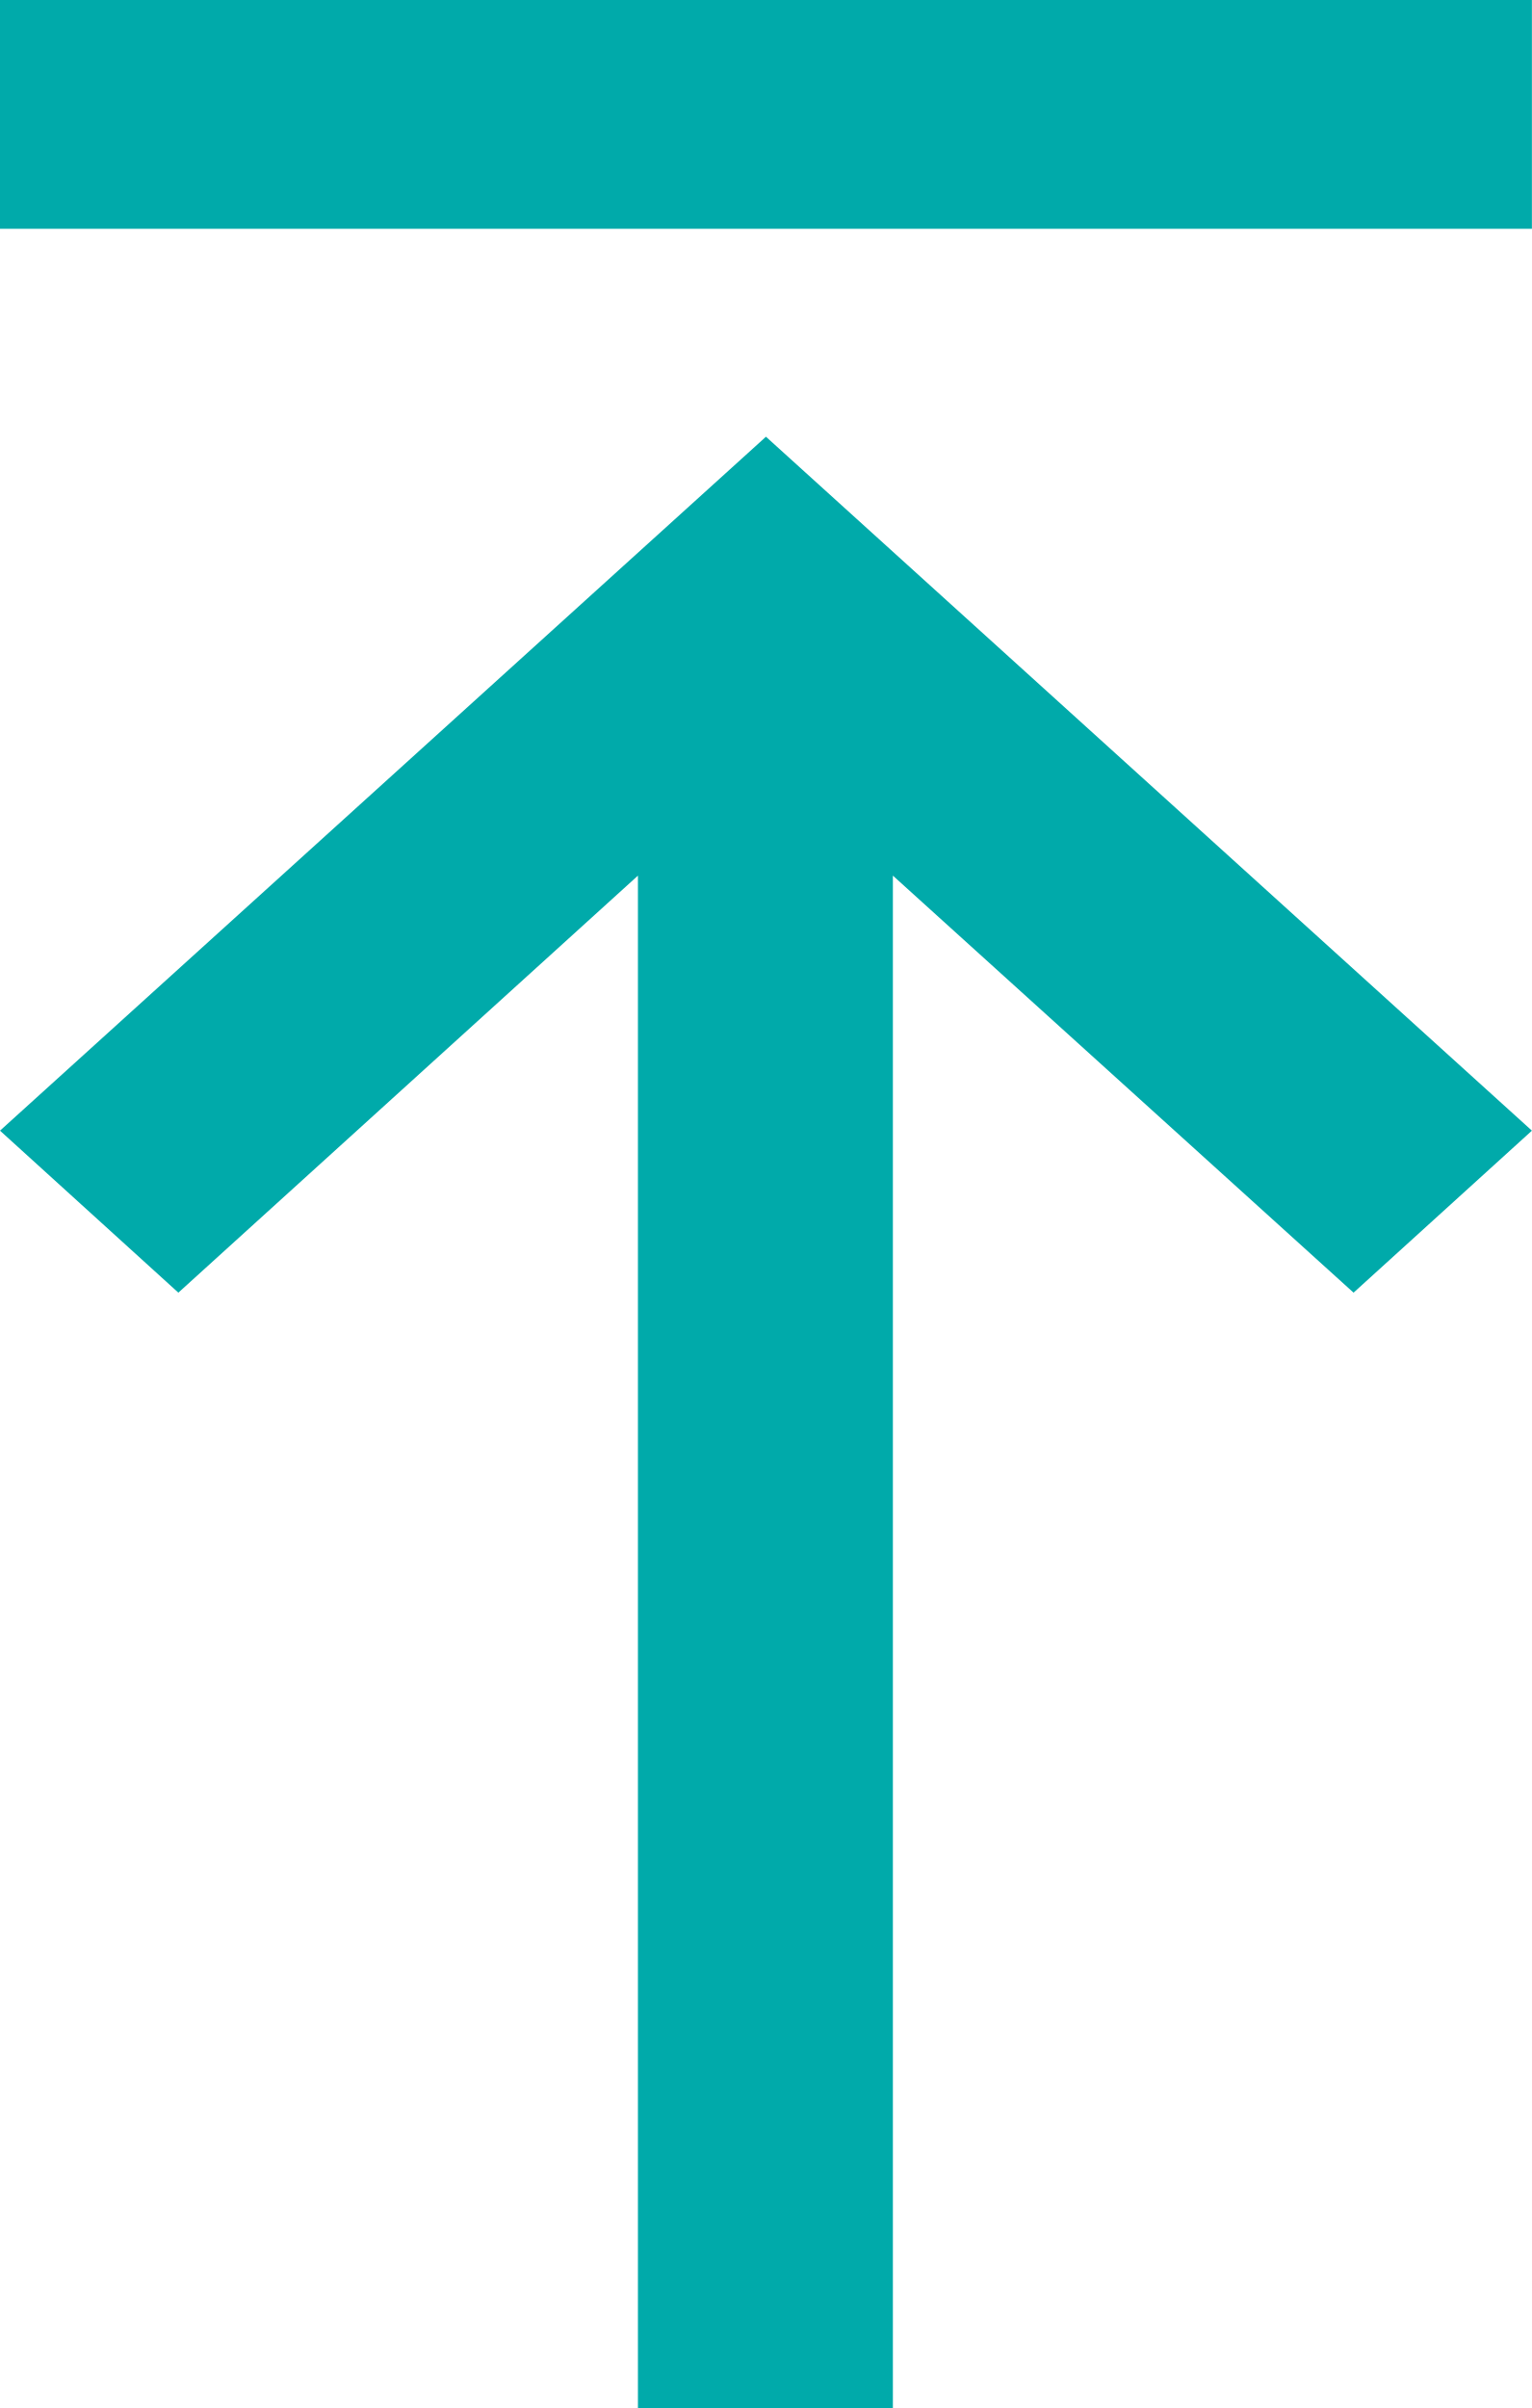
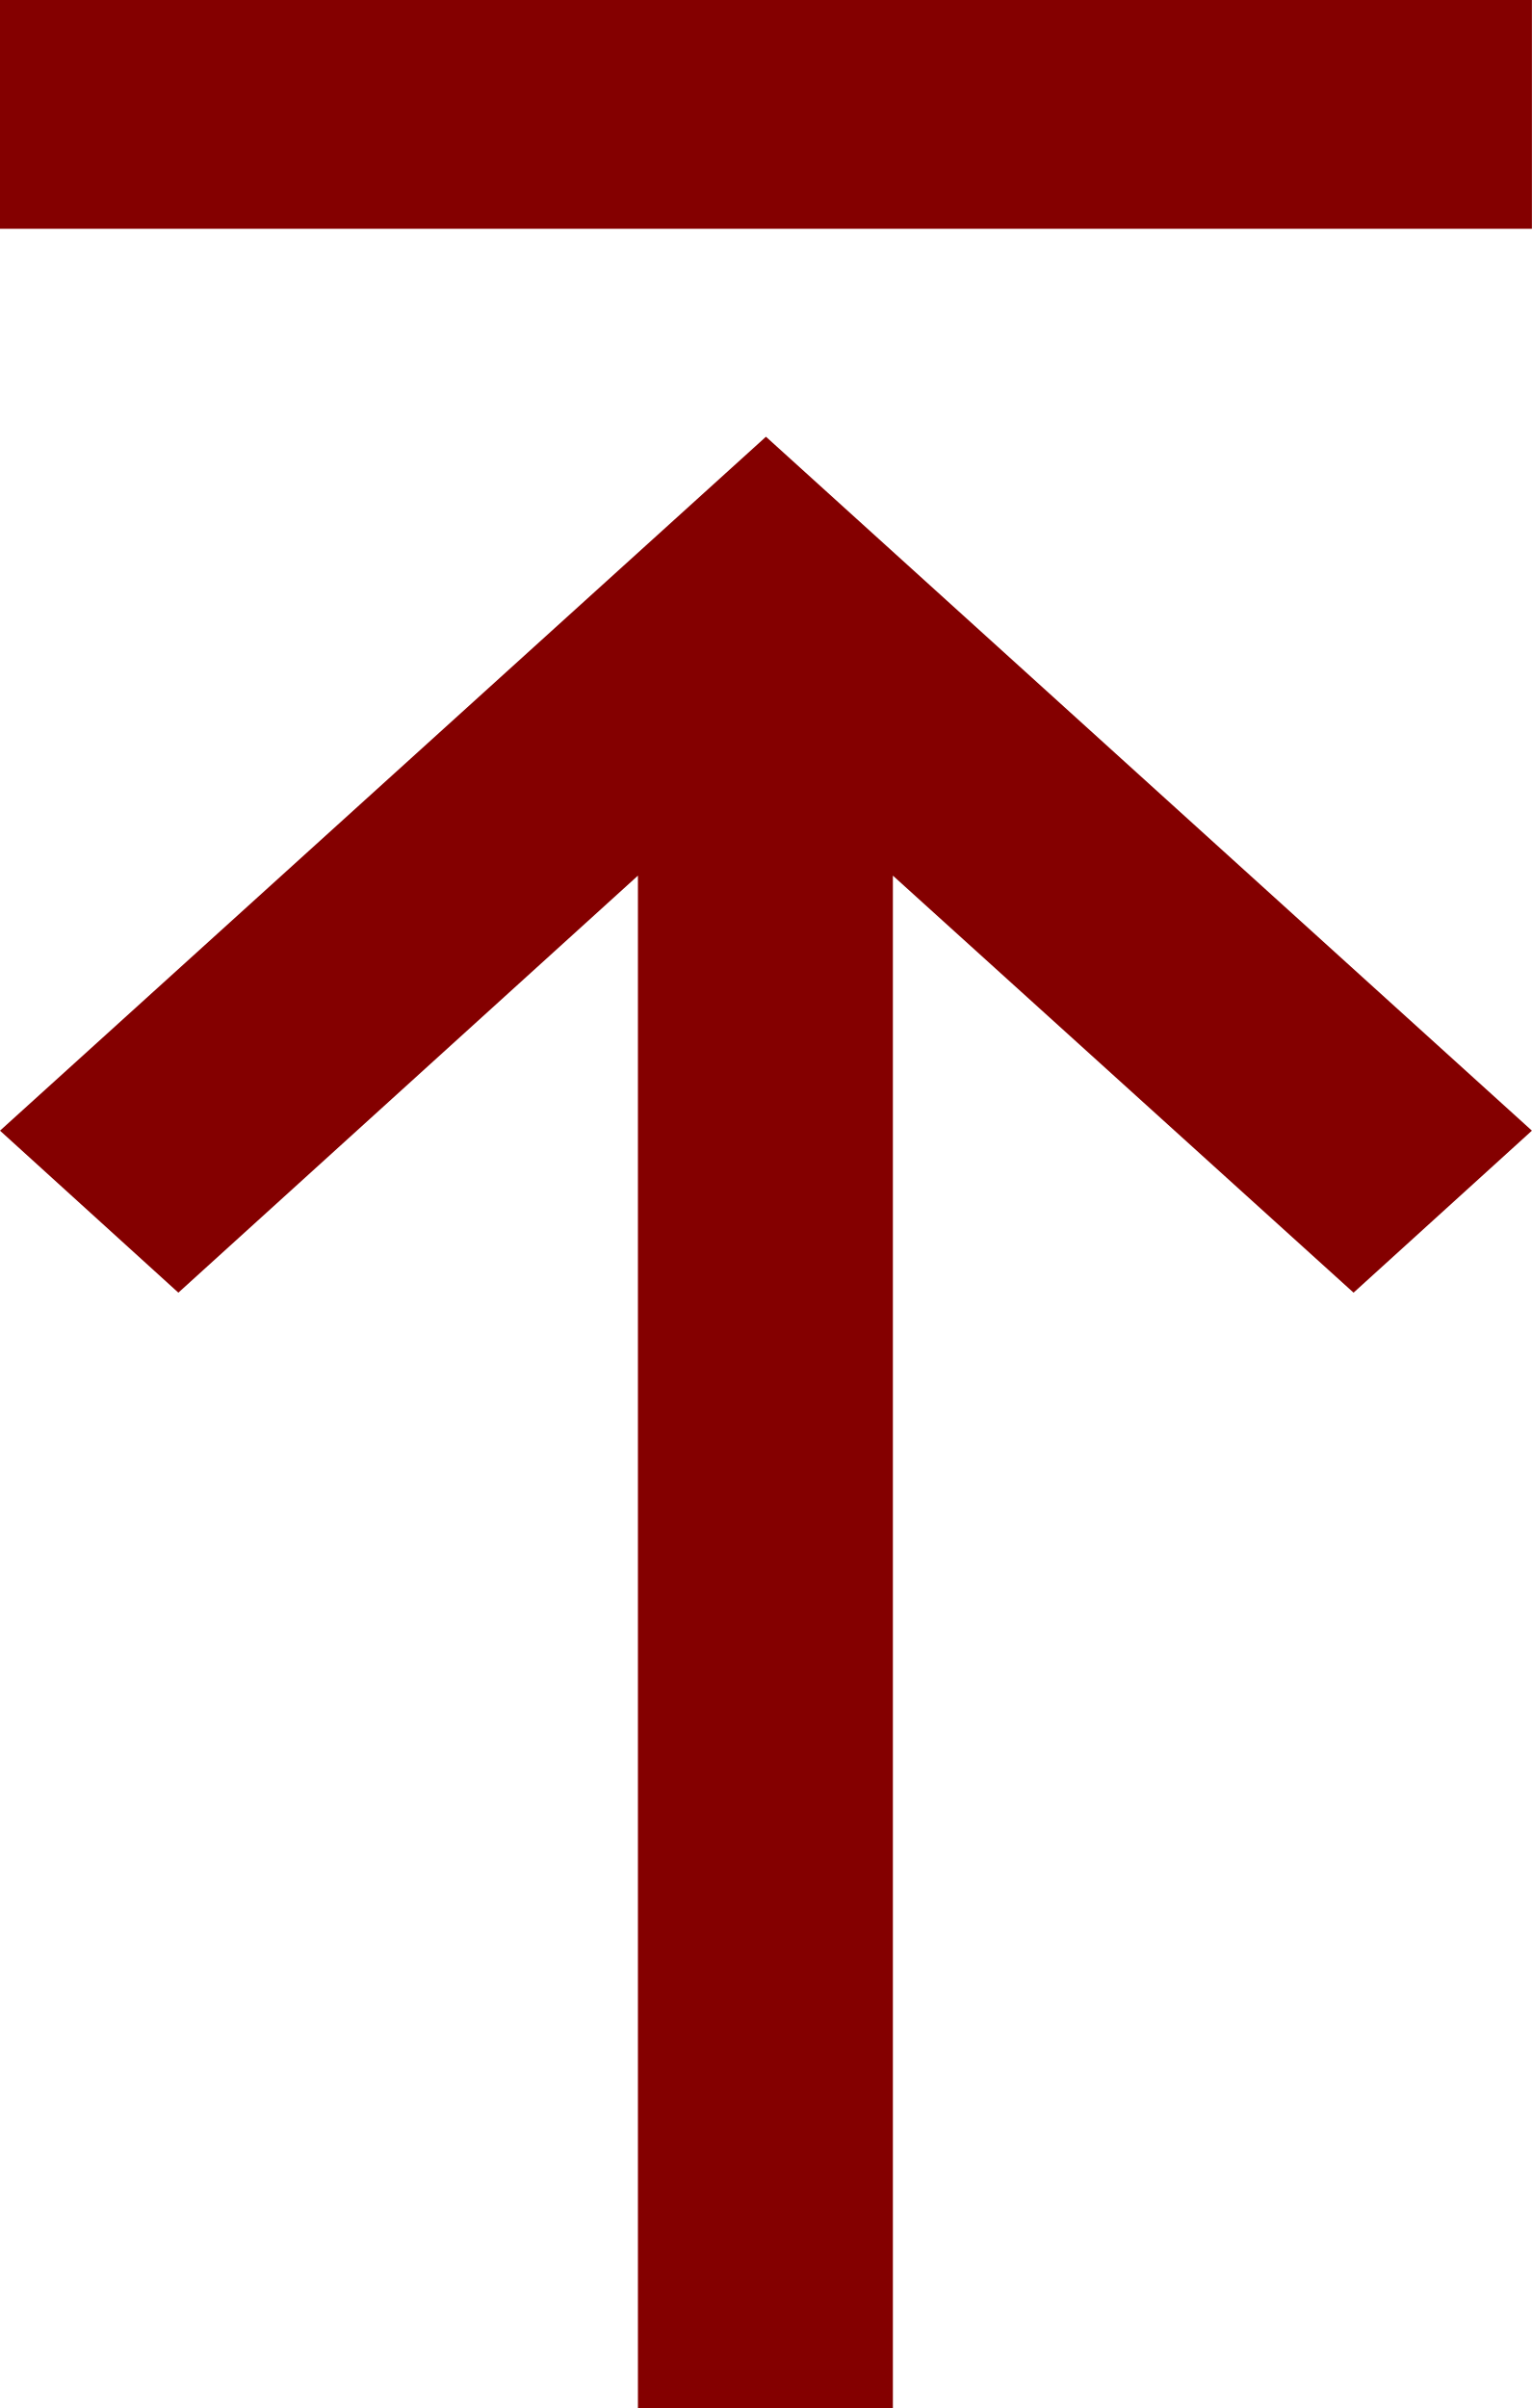
<svg xmlns="http://www.w3.org/2000/svg" viewBox="0 0 7 11">
-   <path fill="#0aa" d="M.815 5.905L2.915 4v7H4.08V4l2.105 1.905.815-.74-3.5-3.17L0 5.165l.815.74zM0 1.045h7V0H0v1.045z" fill-rule="evenodd" />
+   <path fill="#840000" d="M.815 5.905L2.915 4v7H4.08V4l2.105 1.905.815-.74-3.5-3.17L0 5.165l.815.74zM0 1.045h7V0H0v1.045z" fill-rule="evenodd" />
</svg>
